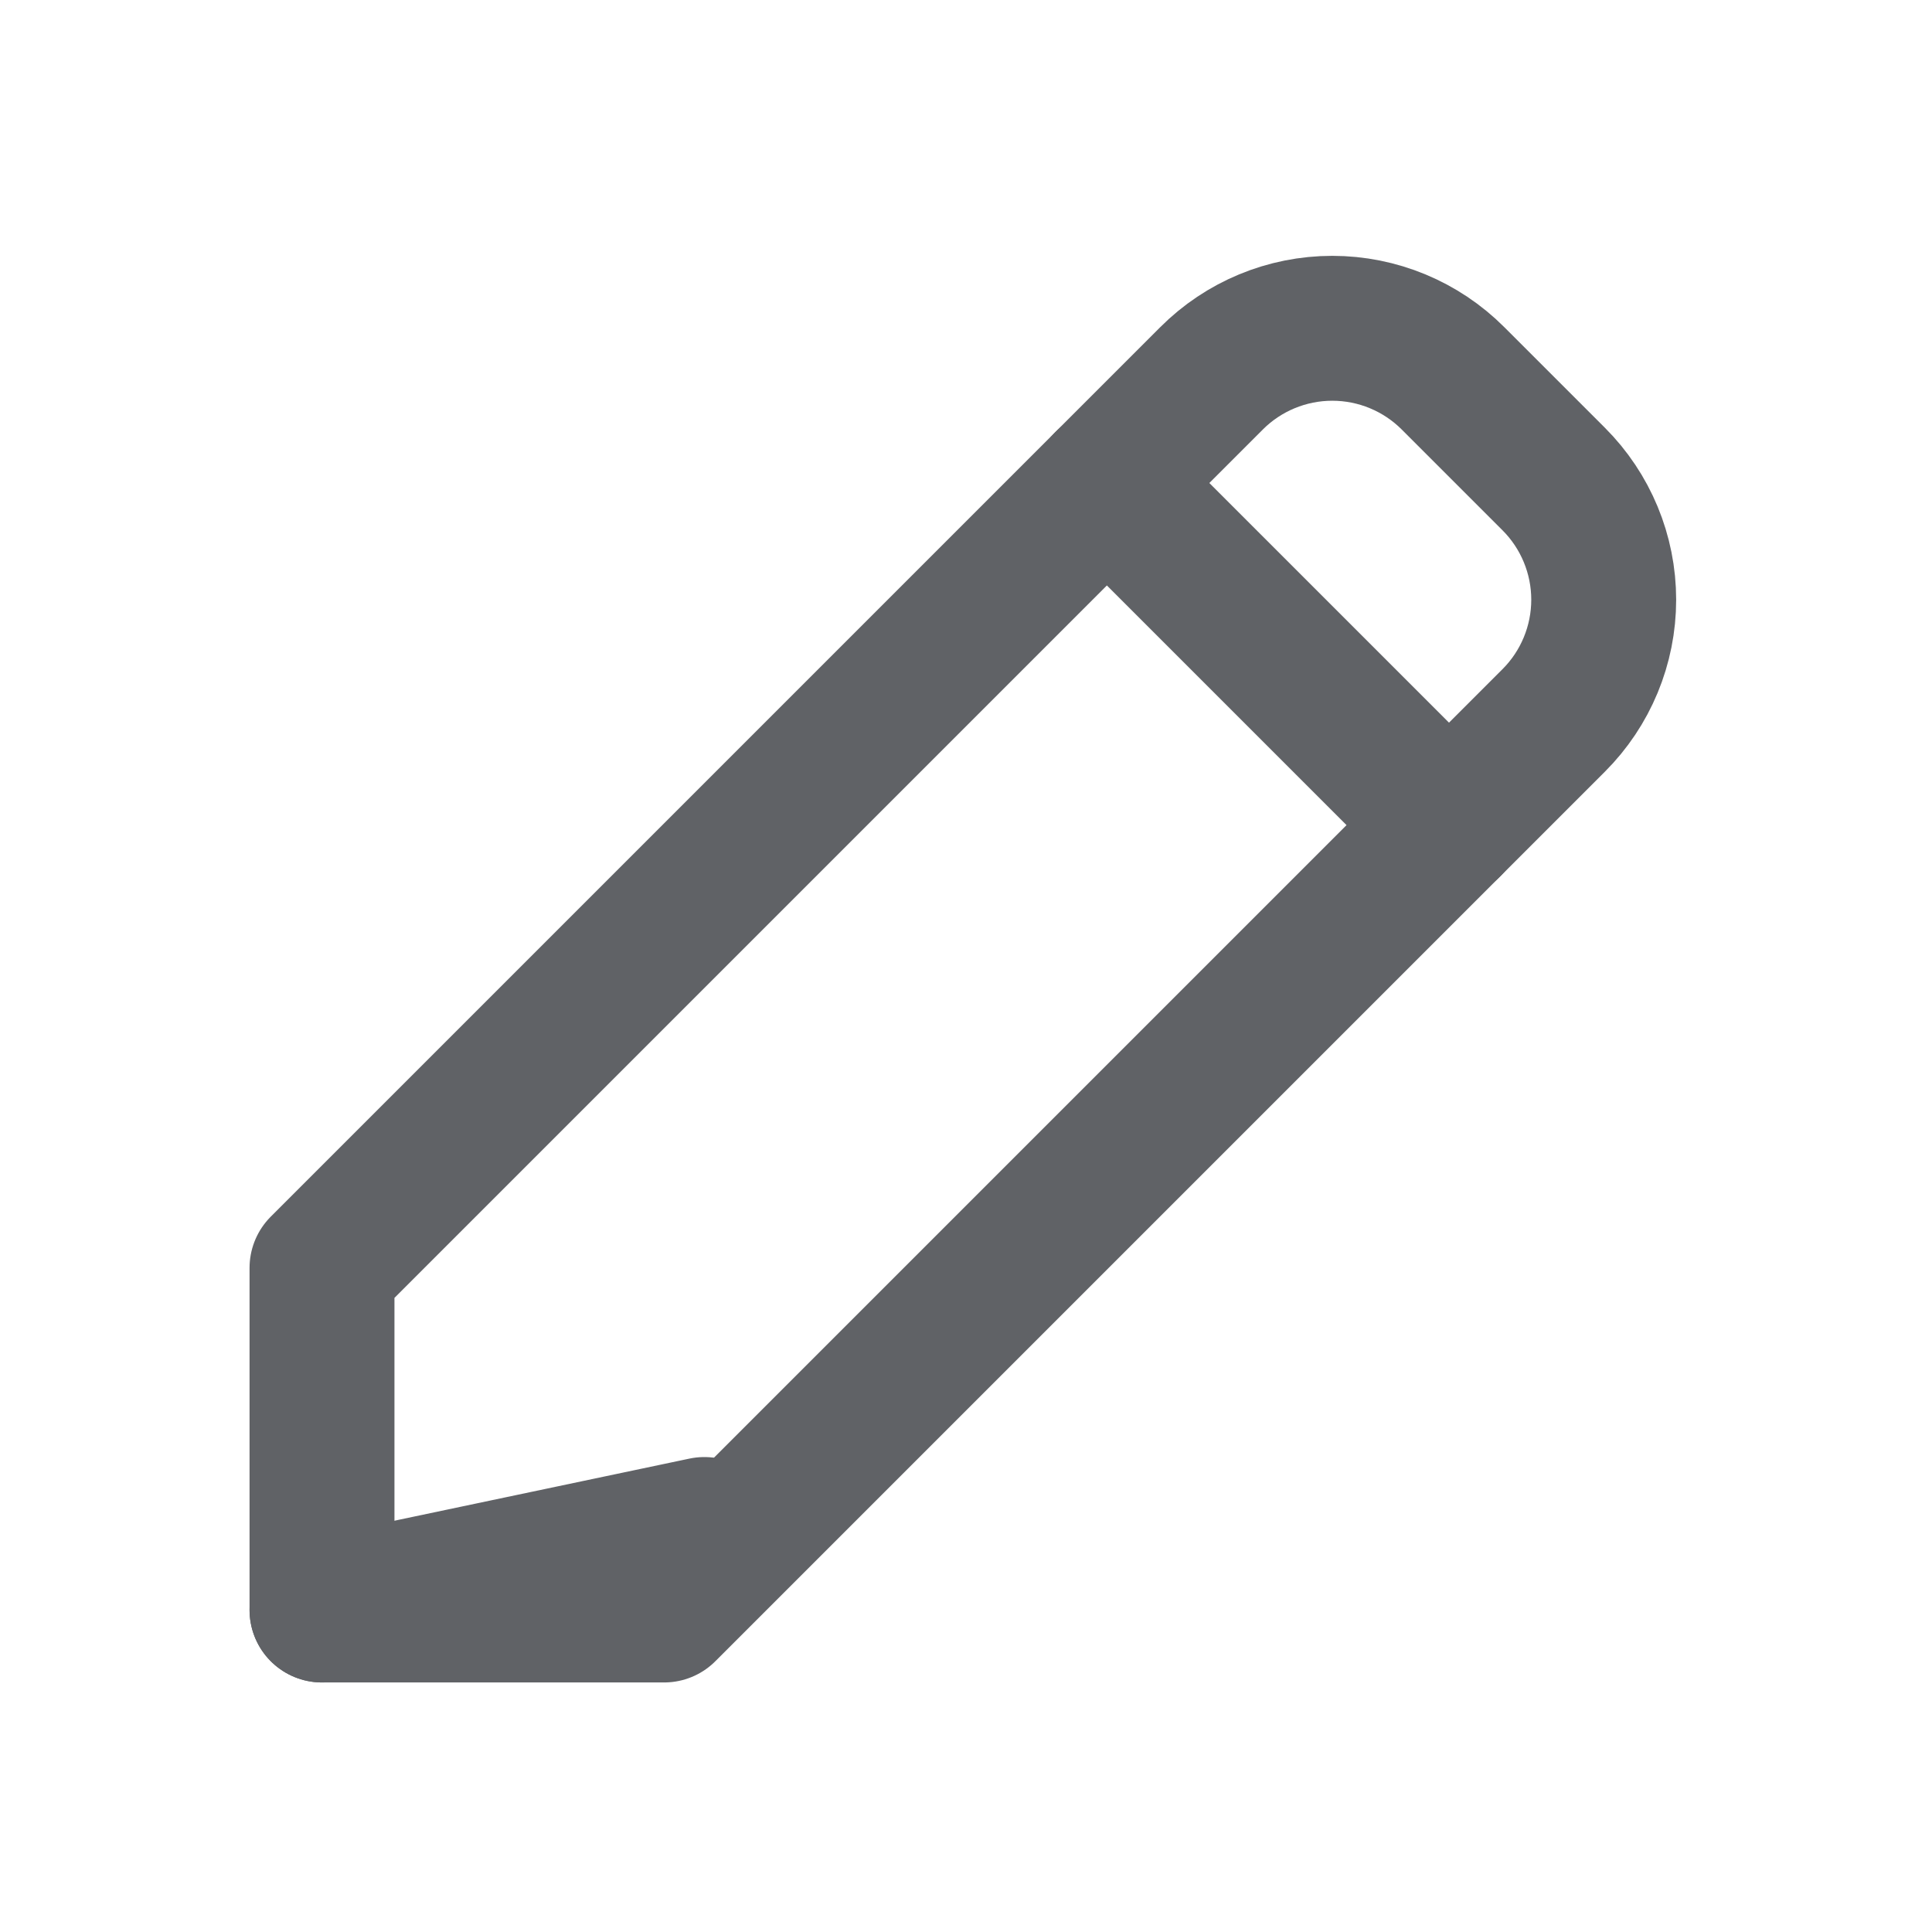
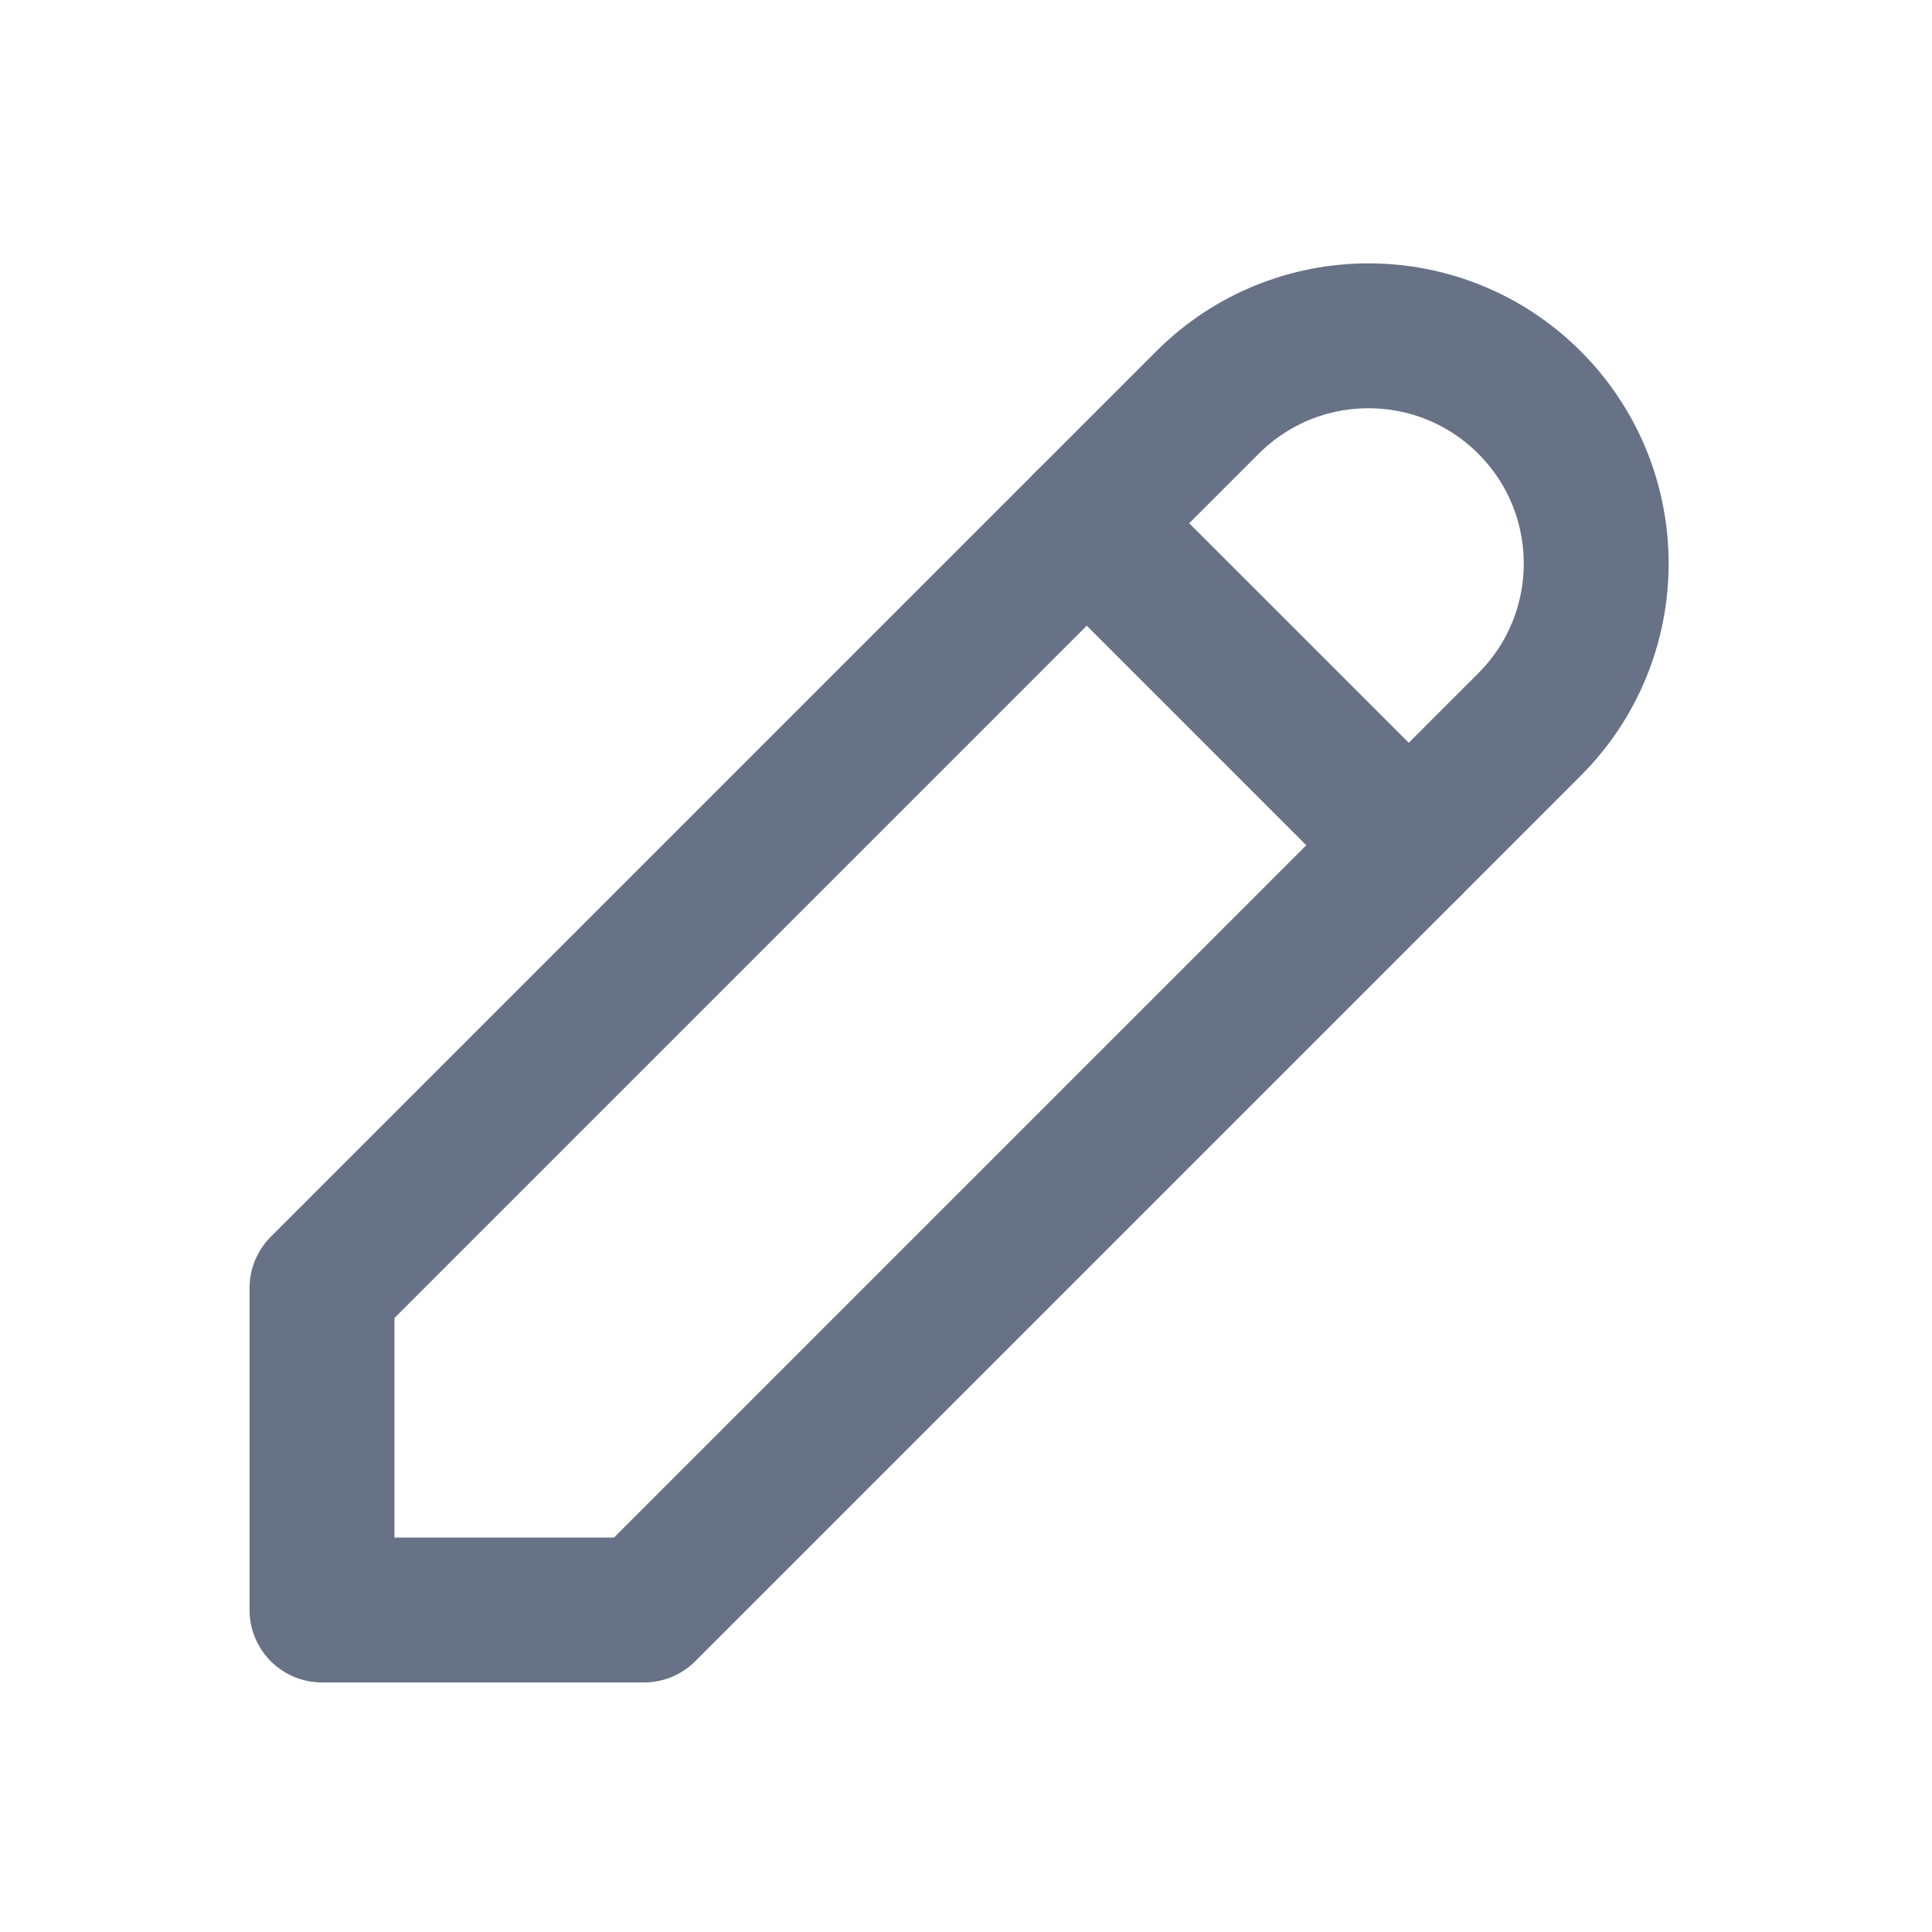
- <svg xmlns="http://www.w3.org/2000/svg" width="16" height="16" viewBox="0 0 24 24" fill="none">
-   <path d="M4 20h4.25L19.3 8.95a2.12 2.12 0 0 0 0-3L18.05 4.7a2.12 2.12 0 0 0-3 0L4 15.75V20Z" stroke="#606266" stroke-width="1.8" stroke-linecap="round" stroke-linejoin="round" />
-   <path d="m13.75 6 4.25 4.25M4 20l4.75-1" stroke="#606266" stroke-width="1.8" stroke-linecap="round" stroke-linejoin="round" />
+ <svg xmlns="http://www.w3.org/2000/svg" width="24" height="24" viewBox="0 0 24 24" fill="none" stroke="#687286" stroke-width="1.8" stroke-linecap="round" stroke-linejoin="round">
+   <path d="M4 20h4l11-11a2.1 2.1 0 0 0-4-4L4 16v4Z" />
+   <path d="m13.5 6.5 4 4" />
</svg>
